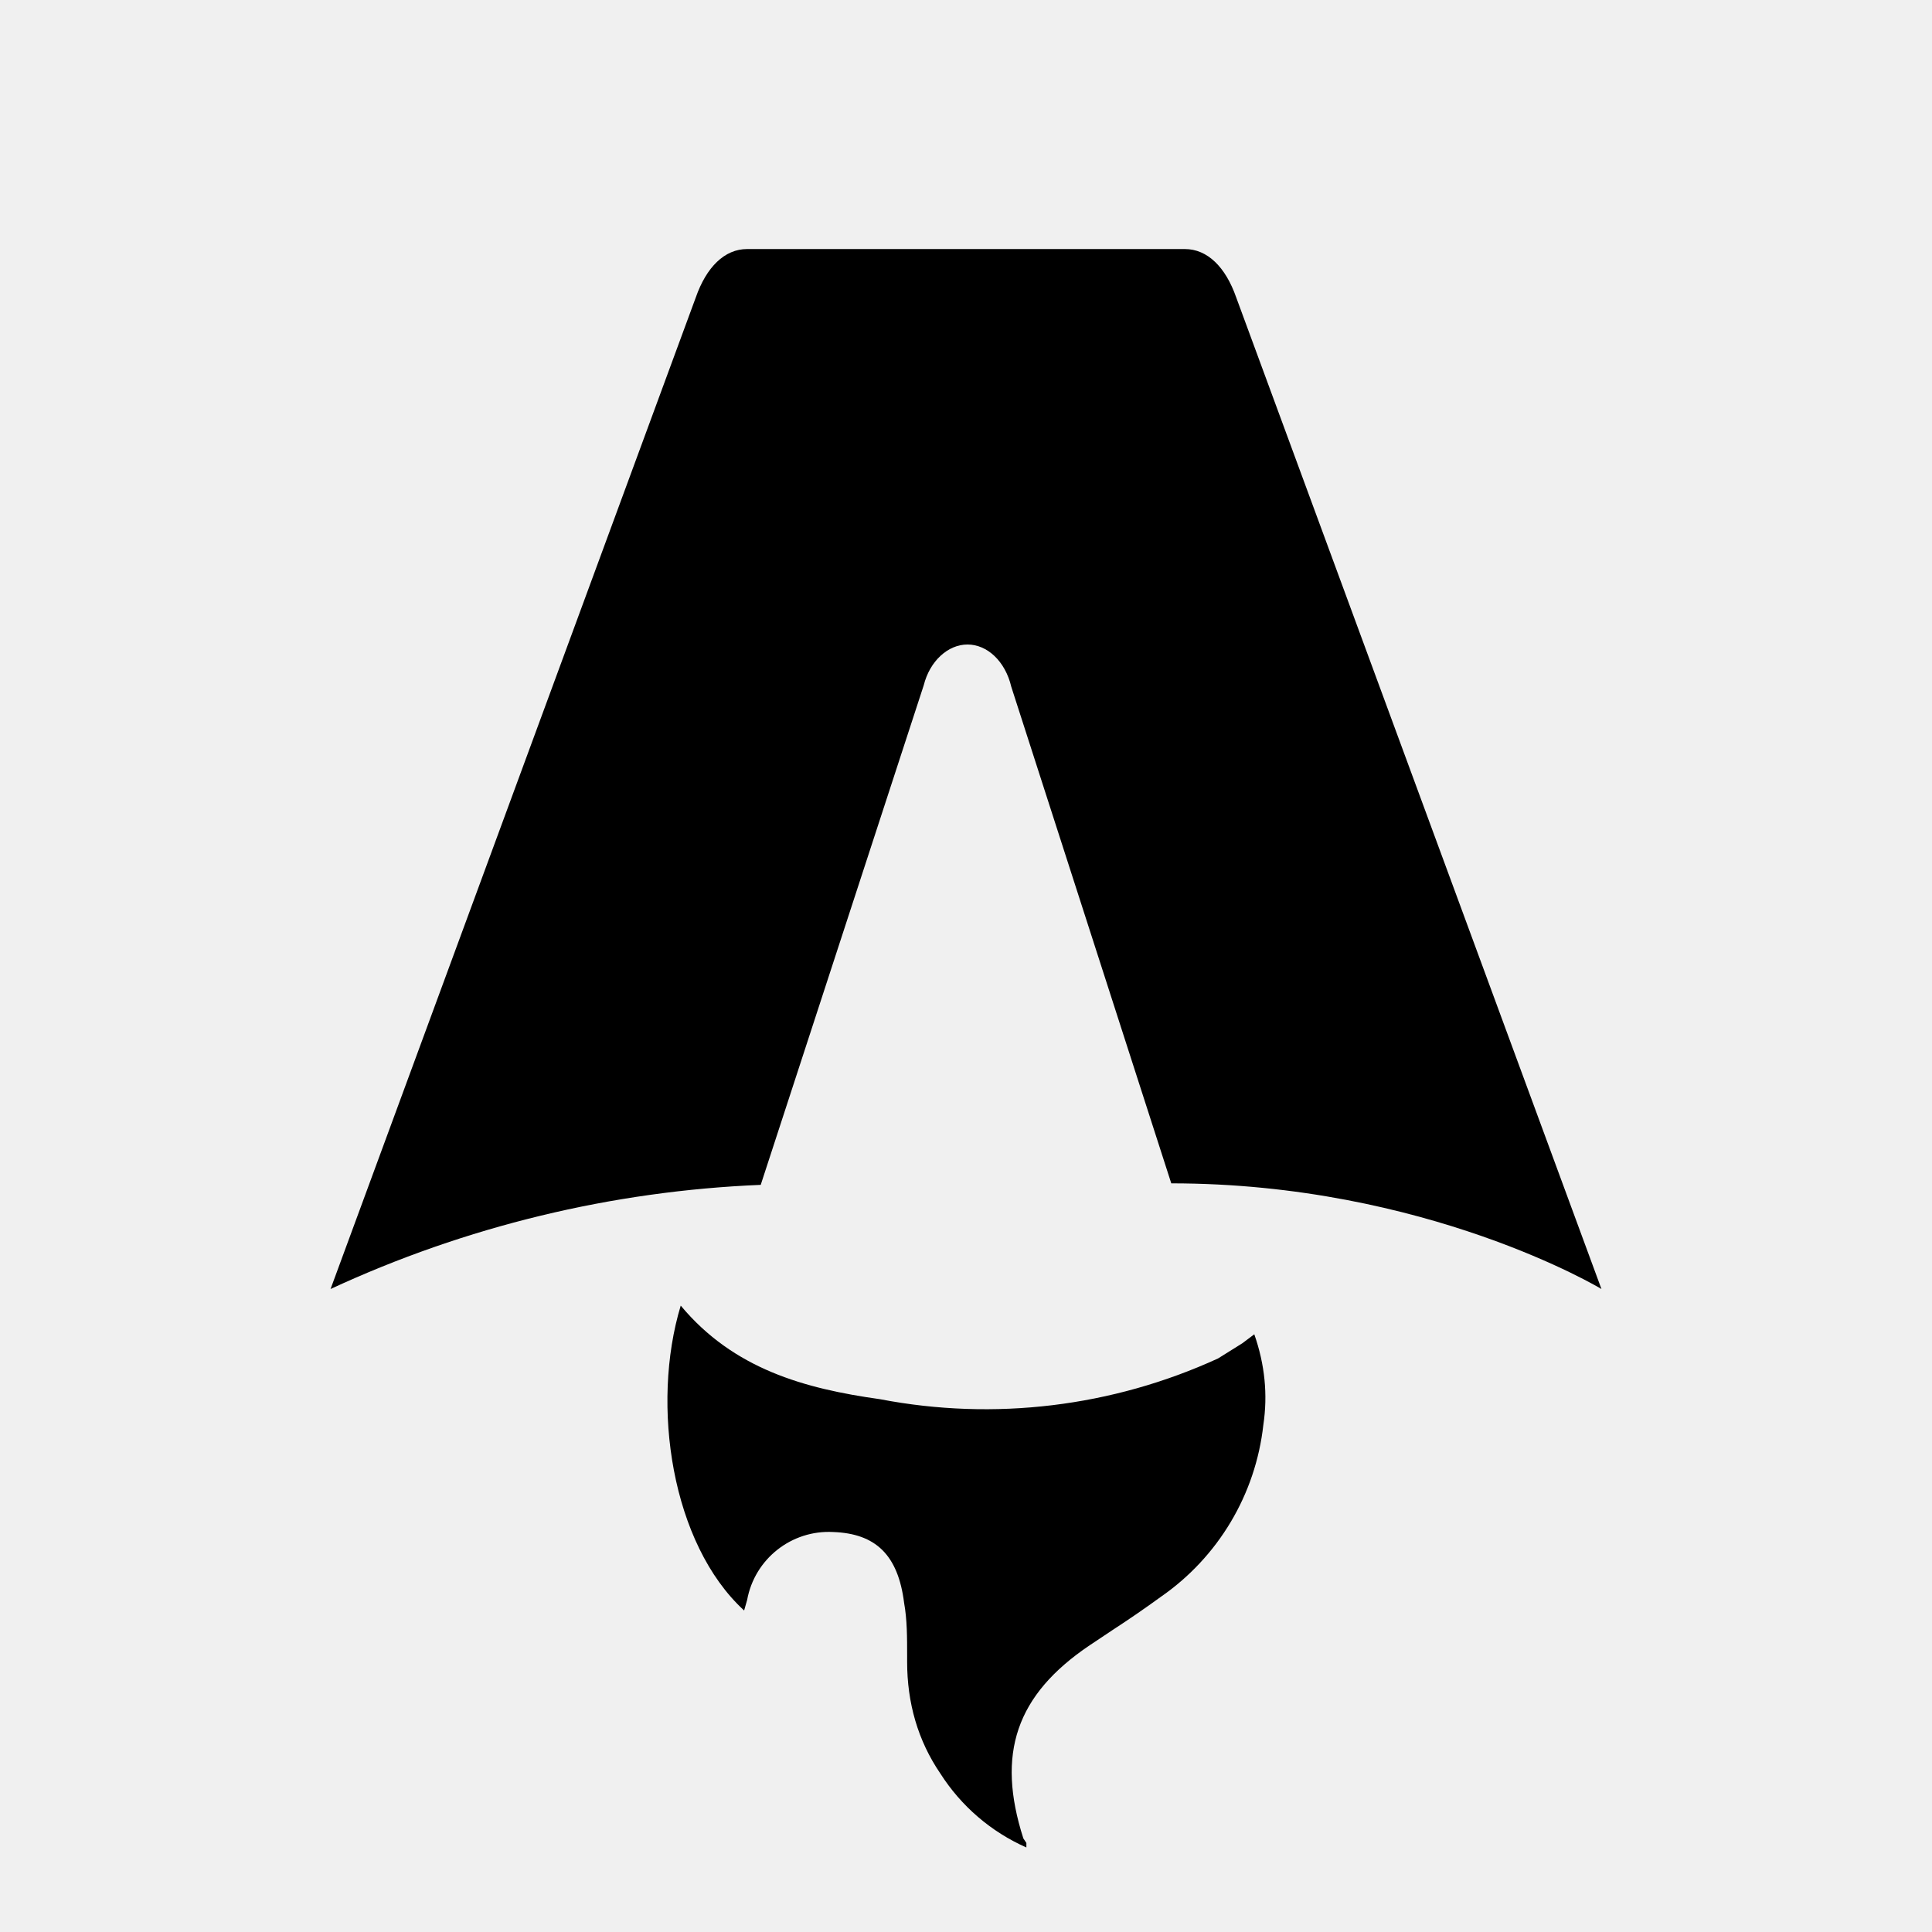
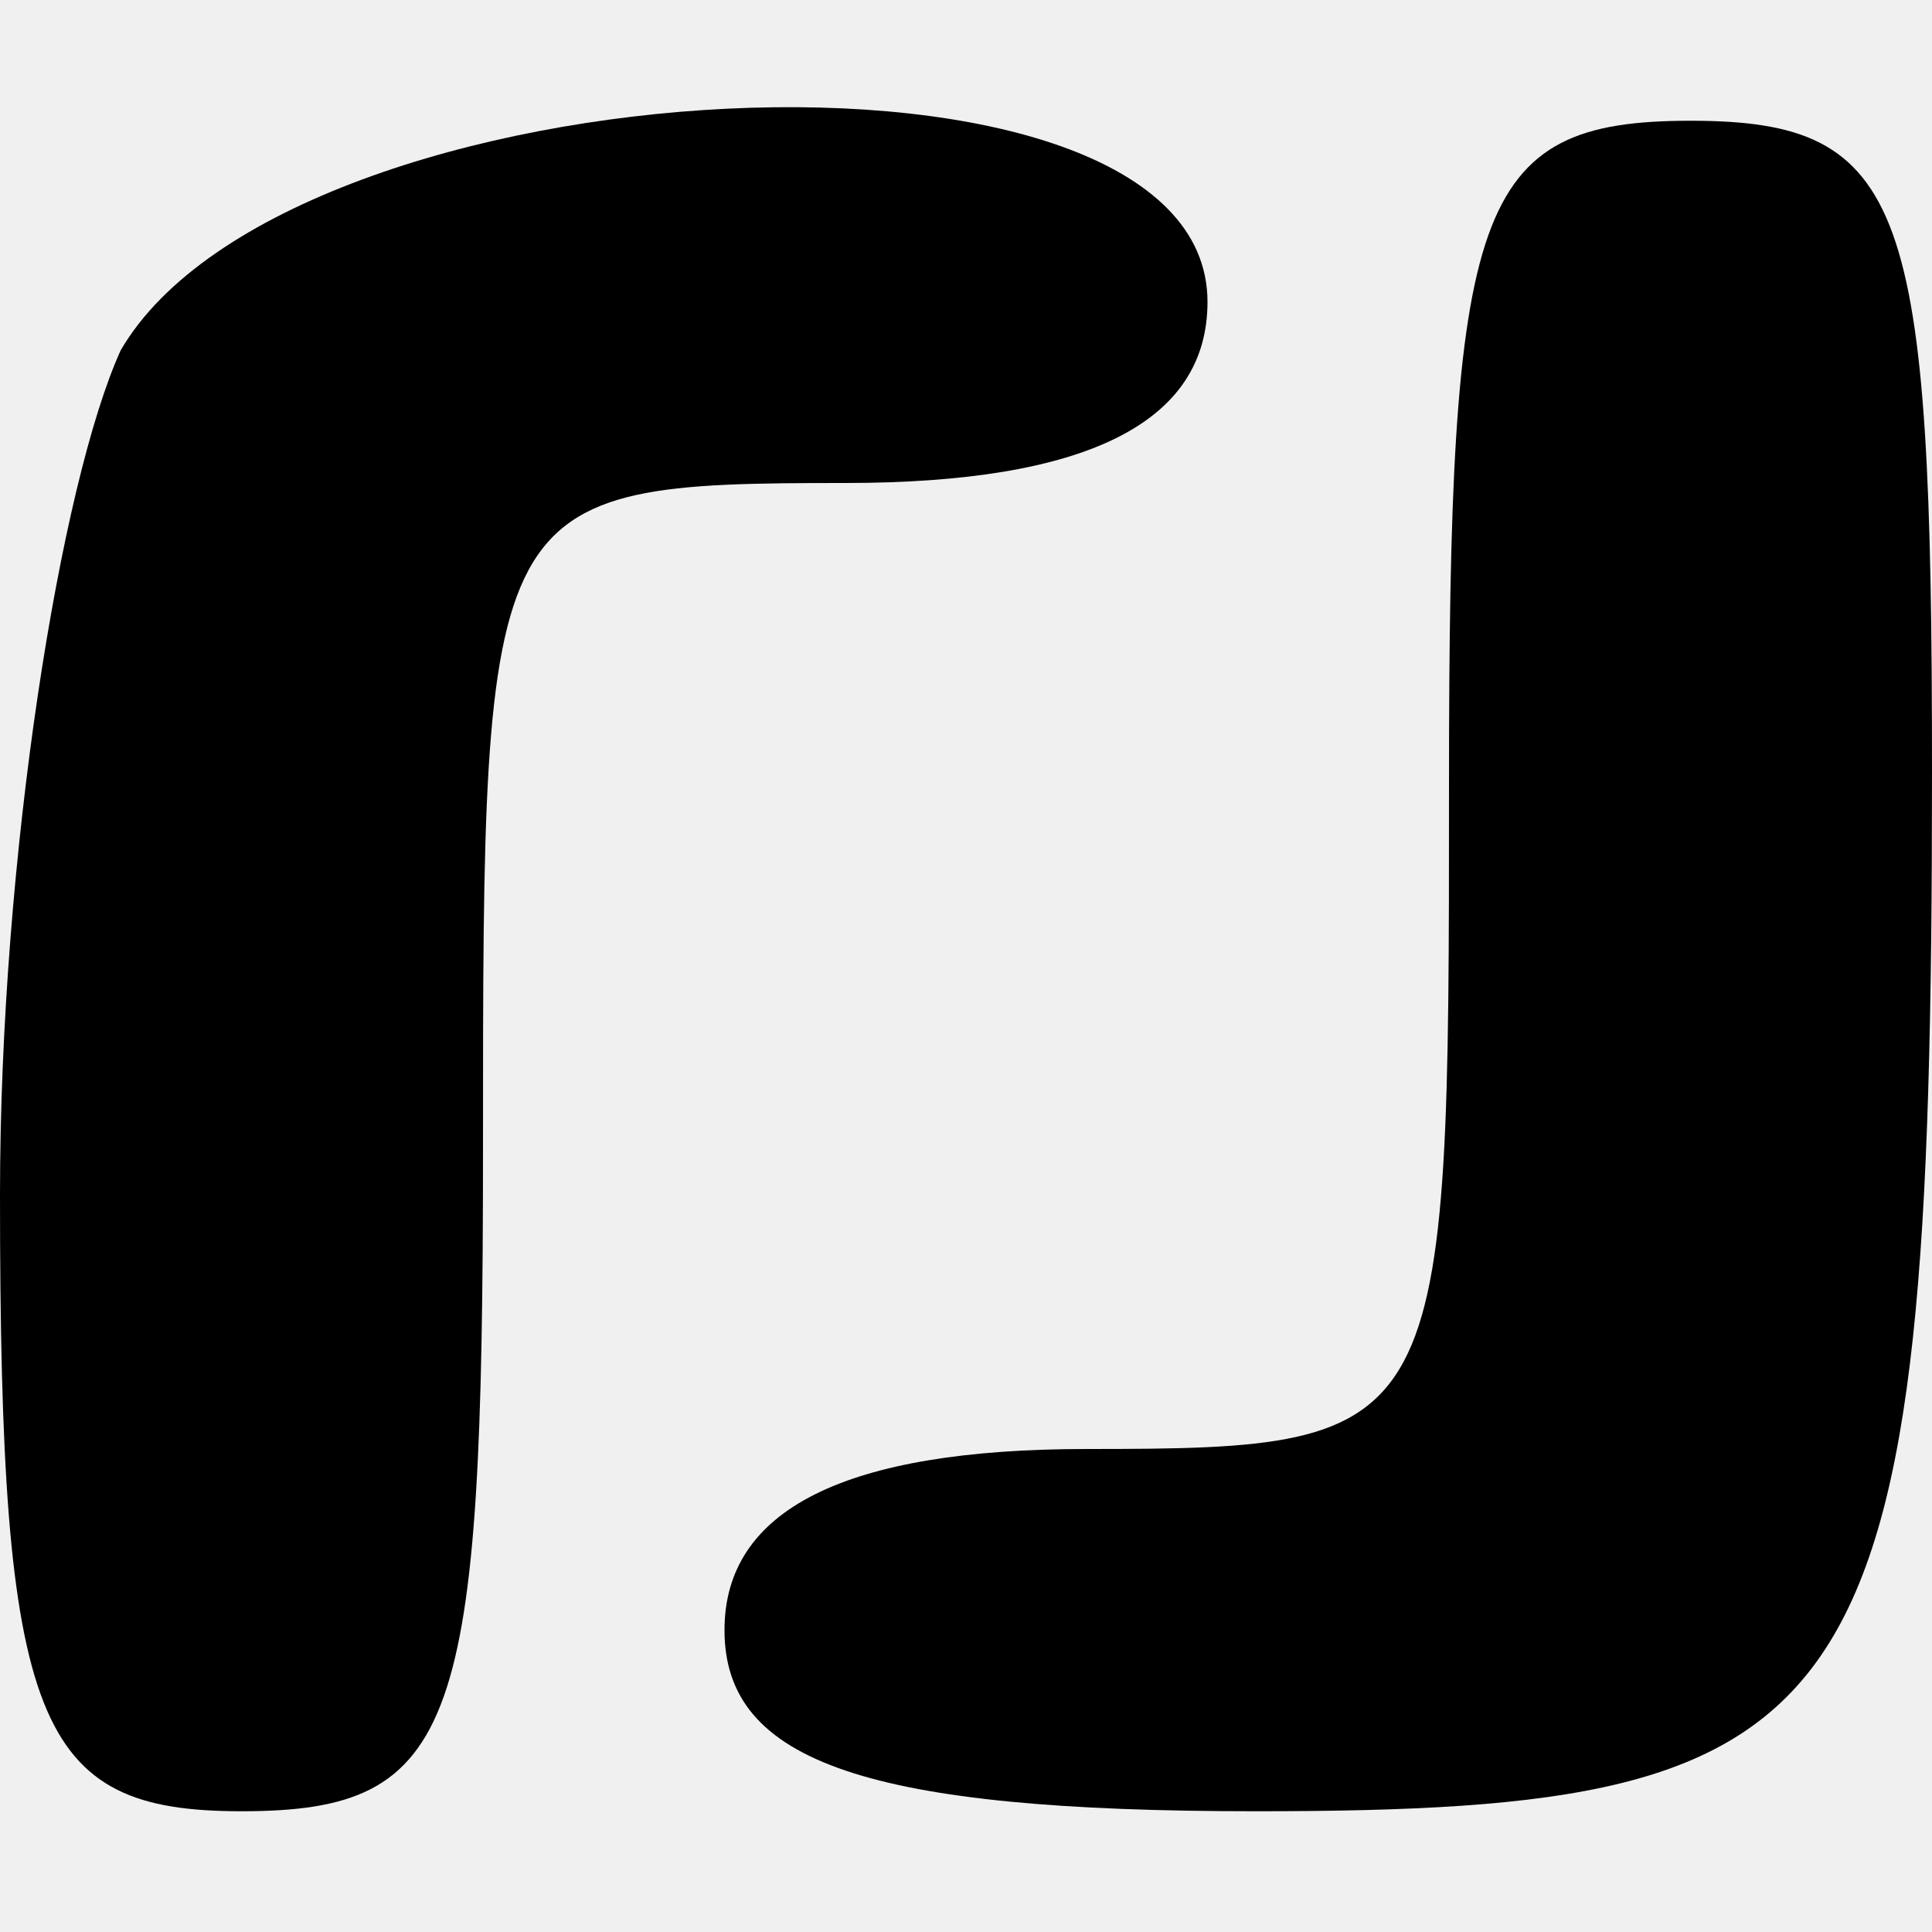
- <svg xmlns="http://www.w3.org/2000/svg" fill="none" viewBox="0 0 128 128">
-   <path d="M50.4 78.5a75.1 75.1 0 0 0-28.5 6.9l24.2-65.7c.7-2 1.9-3.2 3.4-3.2h29c1.5 0 2.7 1.2 3.4 3.2l24.2 65.7s-11.6-7-28.5-7L67 45.5c-.4-1.7-1.6-2.8-2.9-2.8-1.3 0-2.5 1.1-2.9 2.7L50.4 78.5Zm-1.1 28.2Zm-4.2-20.2c-2 6.6-.6 15.8 4.2 20.2a17.5 17.5 0 0 1 .2-.7 5.5 5.5 0 0 1 5.7-4.5c2.8.1 4.3 1.5 4.7 4.7.2 1.1.2 2.3.2 3.5v.4c0 2.7.7 5.2 2.2 7.4a13 13 0 0 0 5.7 4.9v-.3l-.2-.3c-1.8-5.6-.5-9.5 4.4-12.8l1.5-1a73 73 0 0 0 3.2-2.2 16 16 0 0 0 6.8-11.4c.3-2 .1-4-.6-6l-.8.6-1.6 1a37 37 0 0 1-22.4 2.7c-5-.7-9.7-2-13.2-6.2Z" />
-   <style>
-         path { fill: #000; }
-         @media (prefers-color-scheme: dark) {
-             path { fill: #FFF; }
-         }
-     </style>
+ <svg xmlns="http://www.w3.org/2000/svg" version="1.0" width="16pt" height="16pt" viewBox="0 0 16 16" preserveAspectRatio="xMidYMid meet">
+   <g transform="translate(0,16) scale(0.1,-0.1)" fill="#000000" stroke="none">
+     <path d="M10 131 c-5 -11 -10 -42 -10 -70 0 -44 3 -51 20 -51 18 0 20 7 20 55 0 54 0 55 30 55 20 0 30 5 30 15 0 24 -76 20 -90 -4z" />
+     <path d="M120 95 c0 -54 0 -55 -30 -55 -20 0 -30 -5 -30 -15 0 -11 12 -15 44 -15 51 0 56 7 56 86 0 47 -2 54 -20 54 -18 0 -20 -7 -20 -55z" />
+   </g>
</svg>
